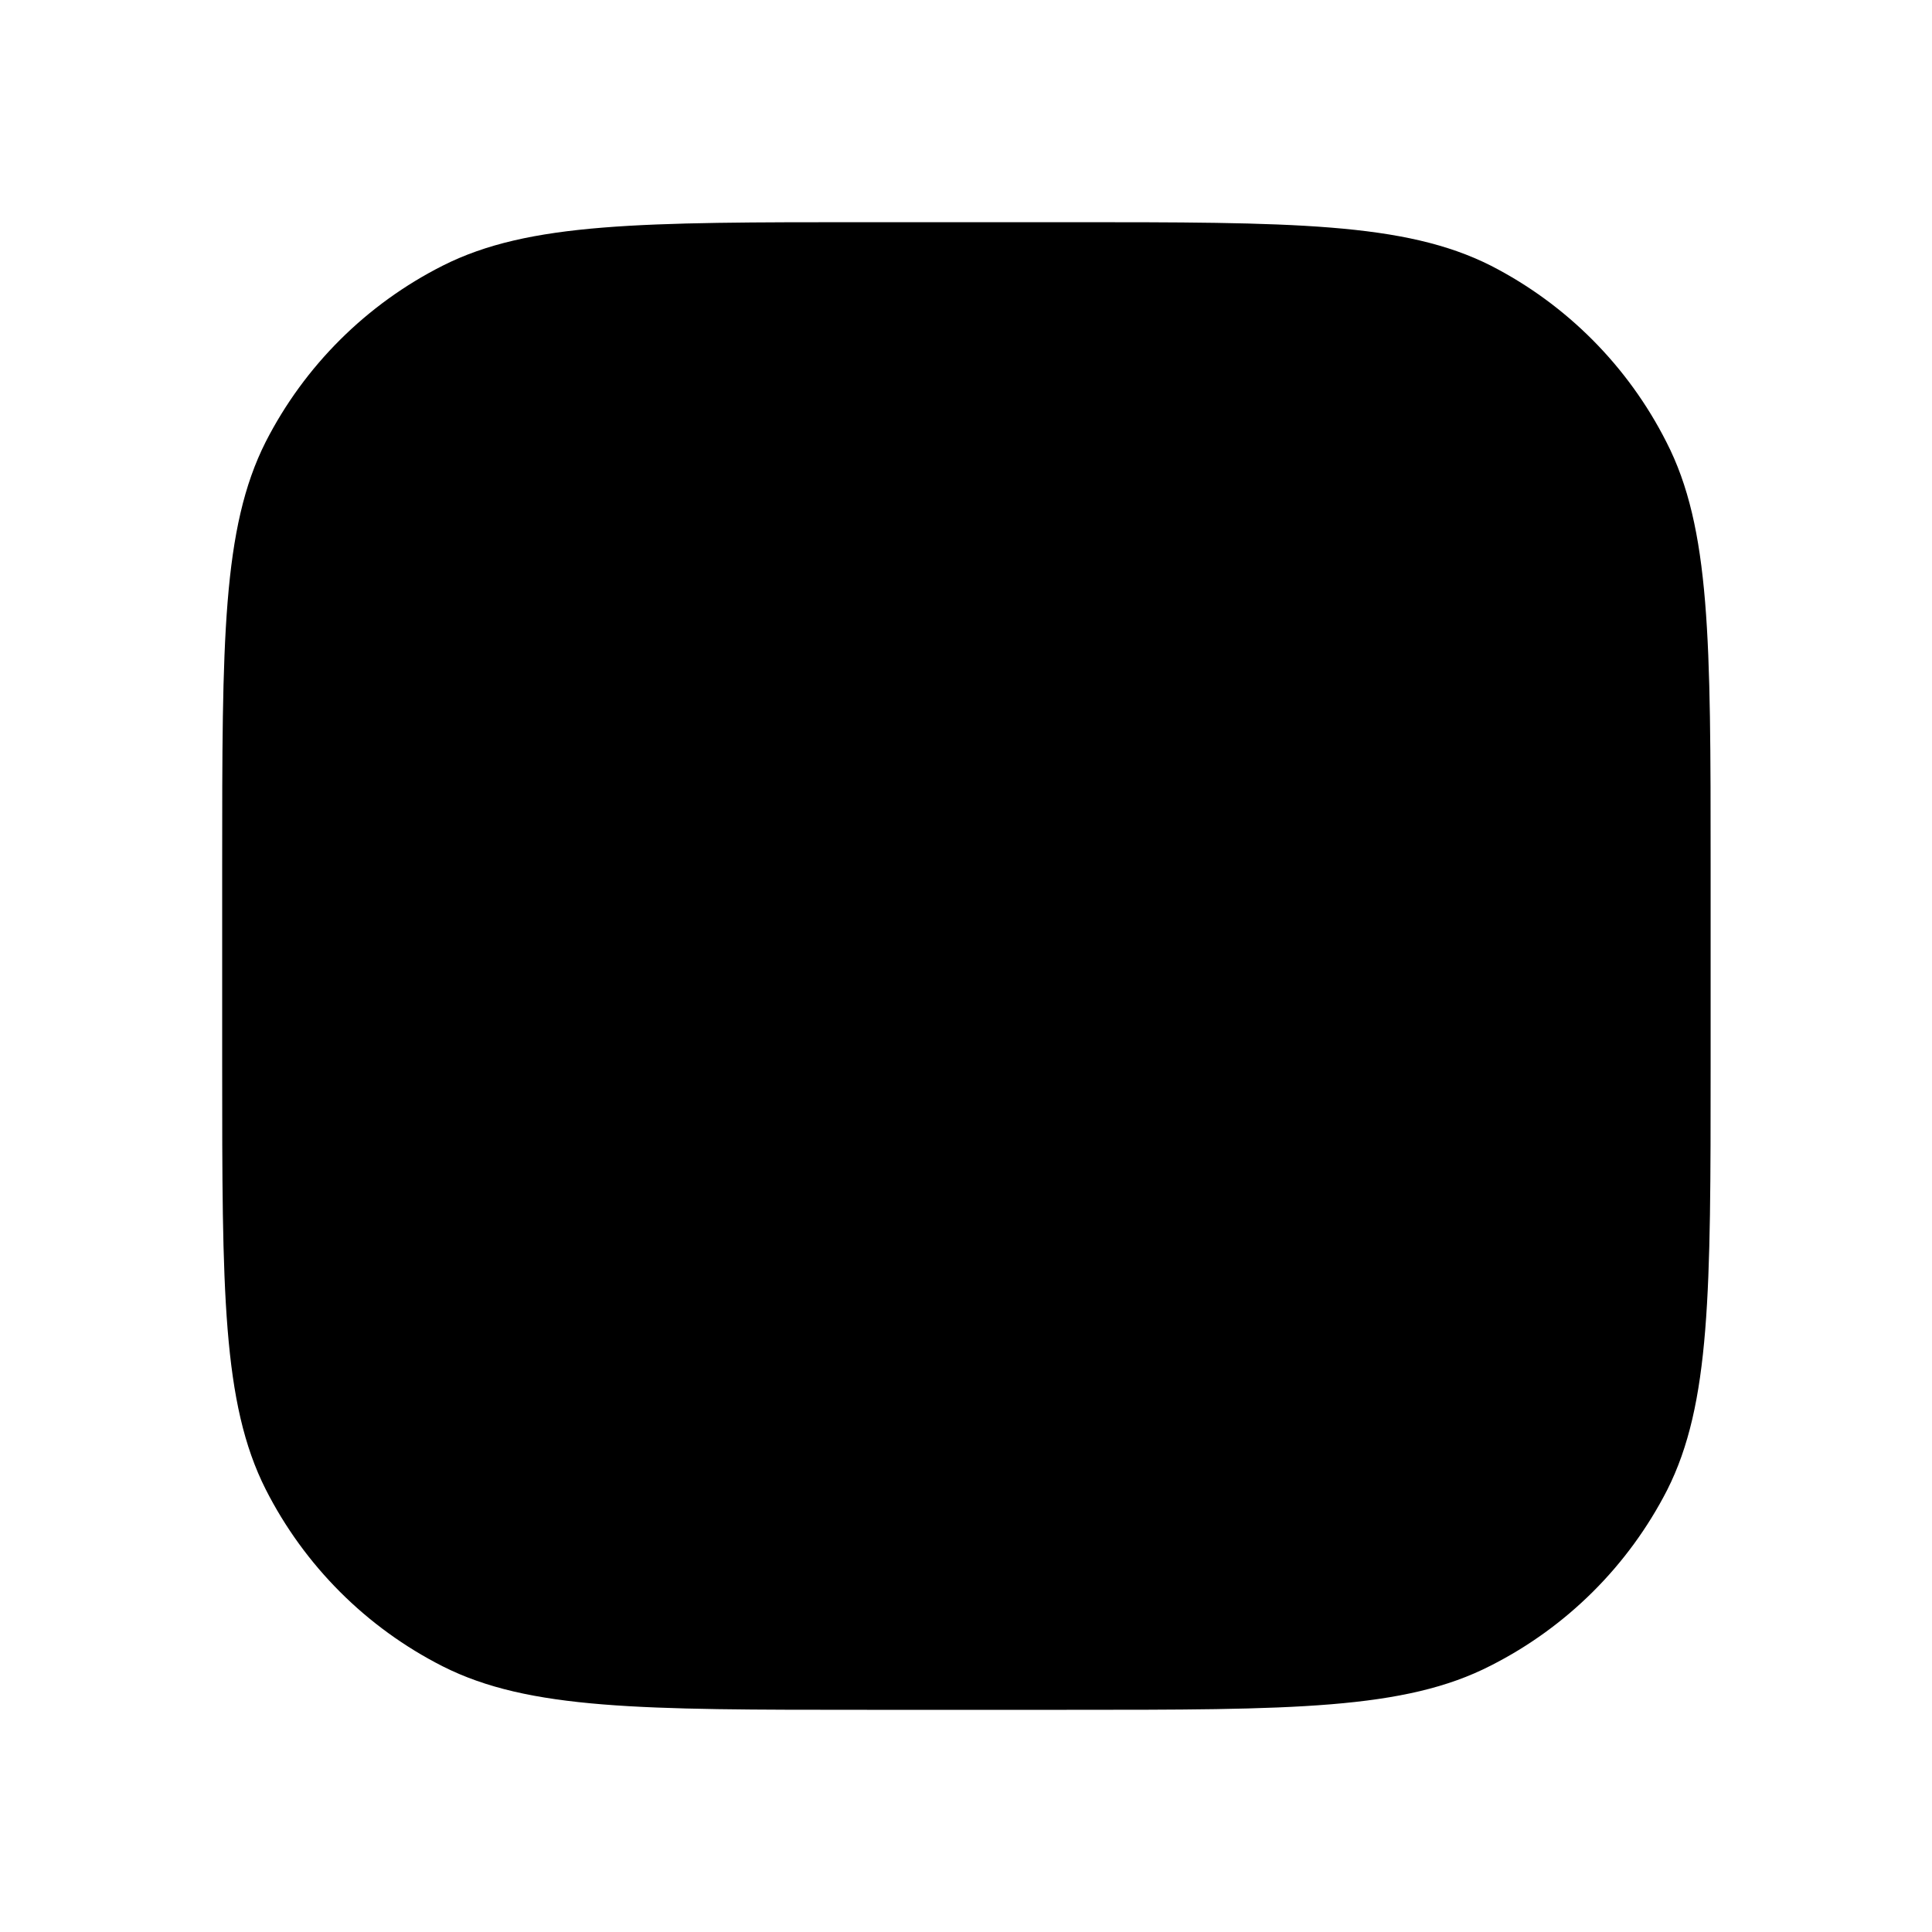
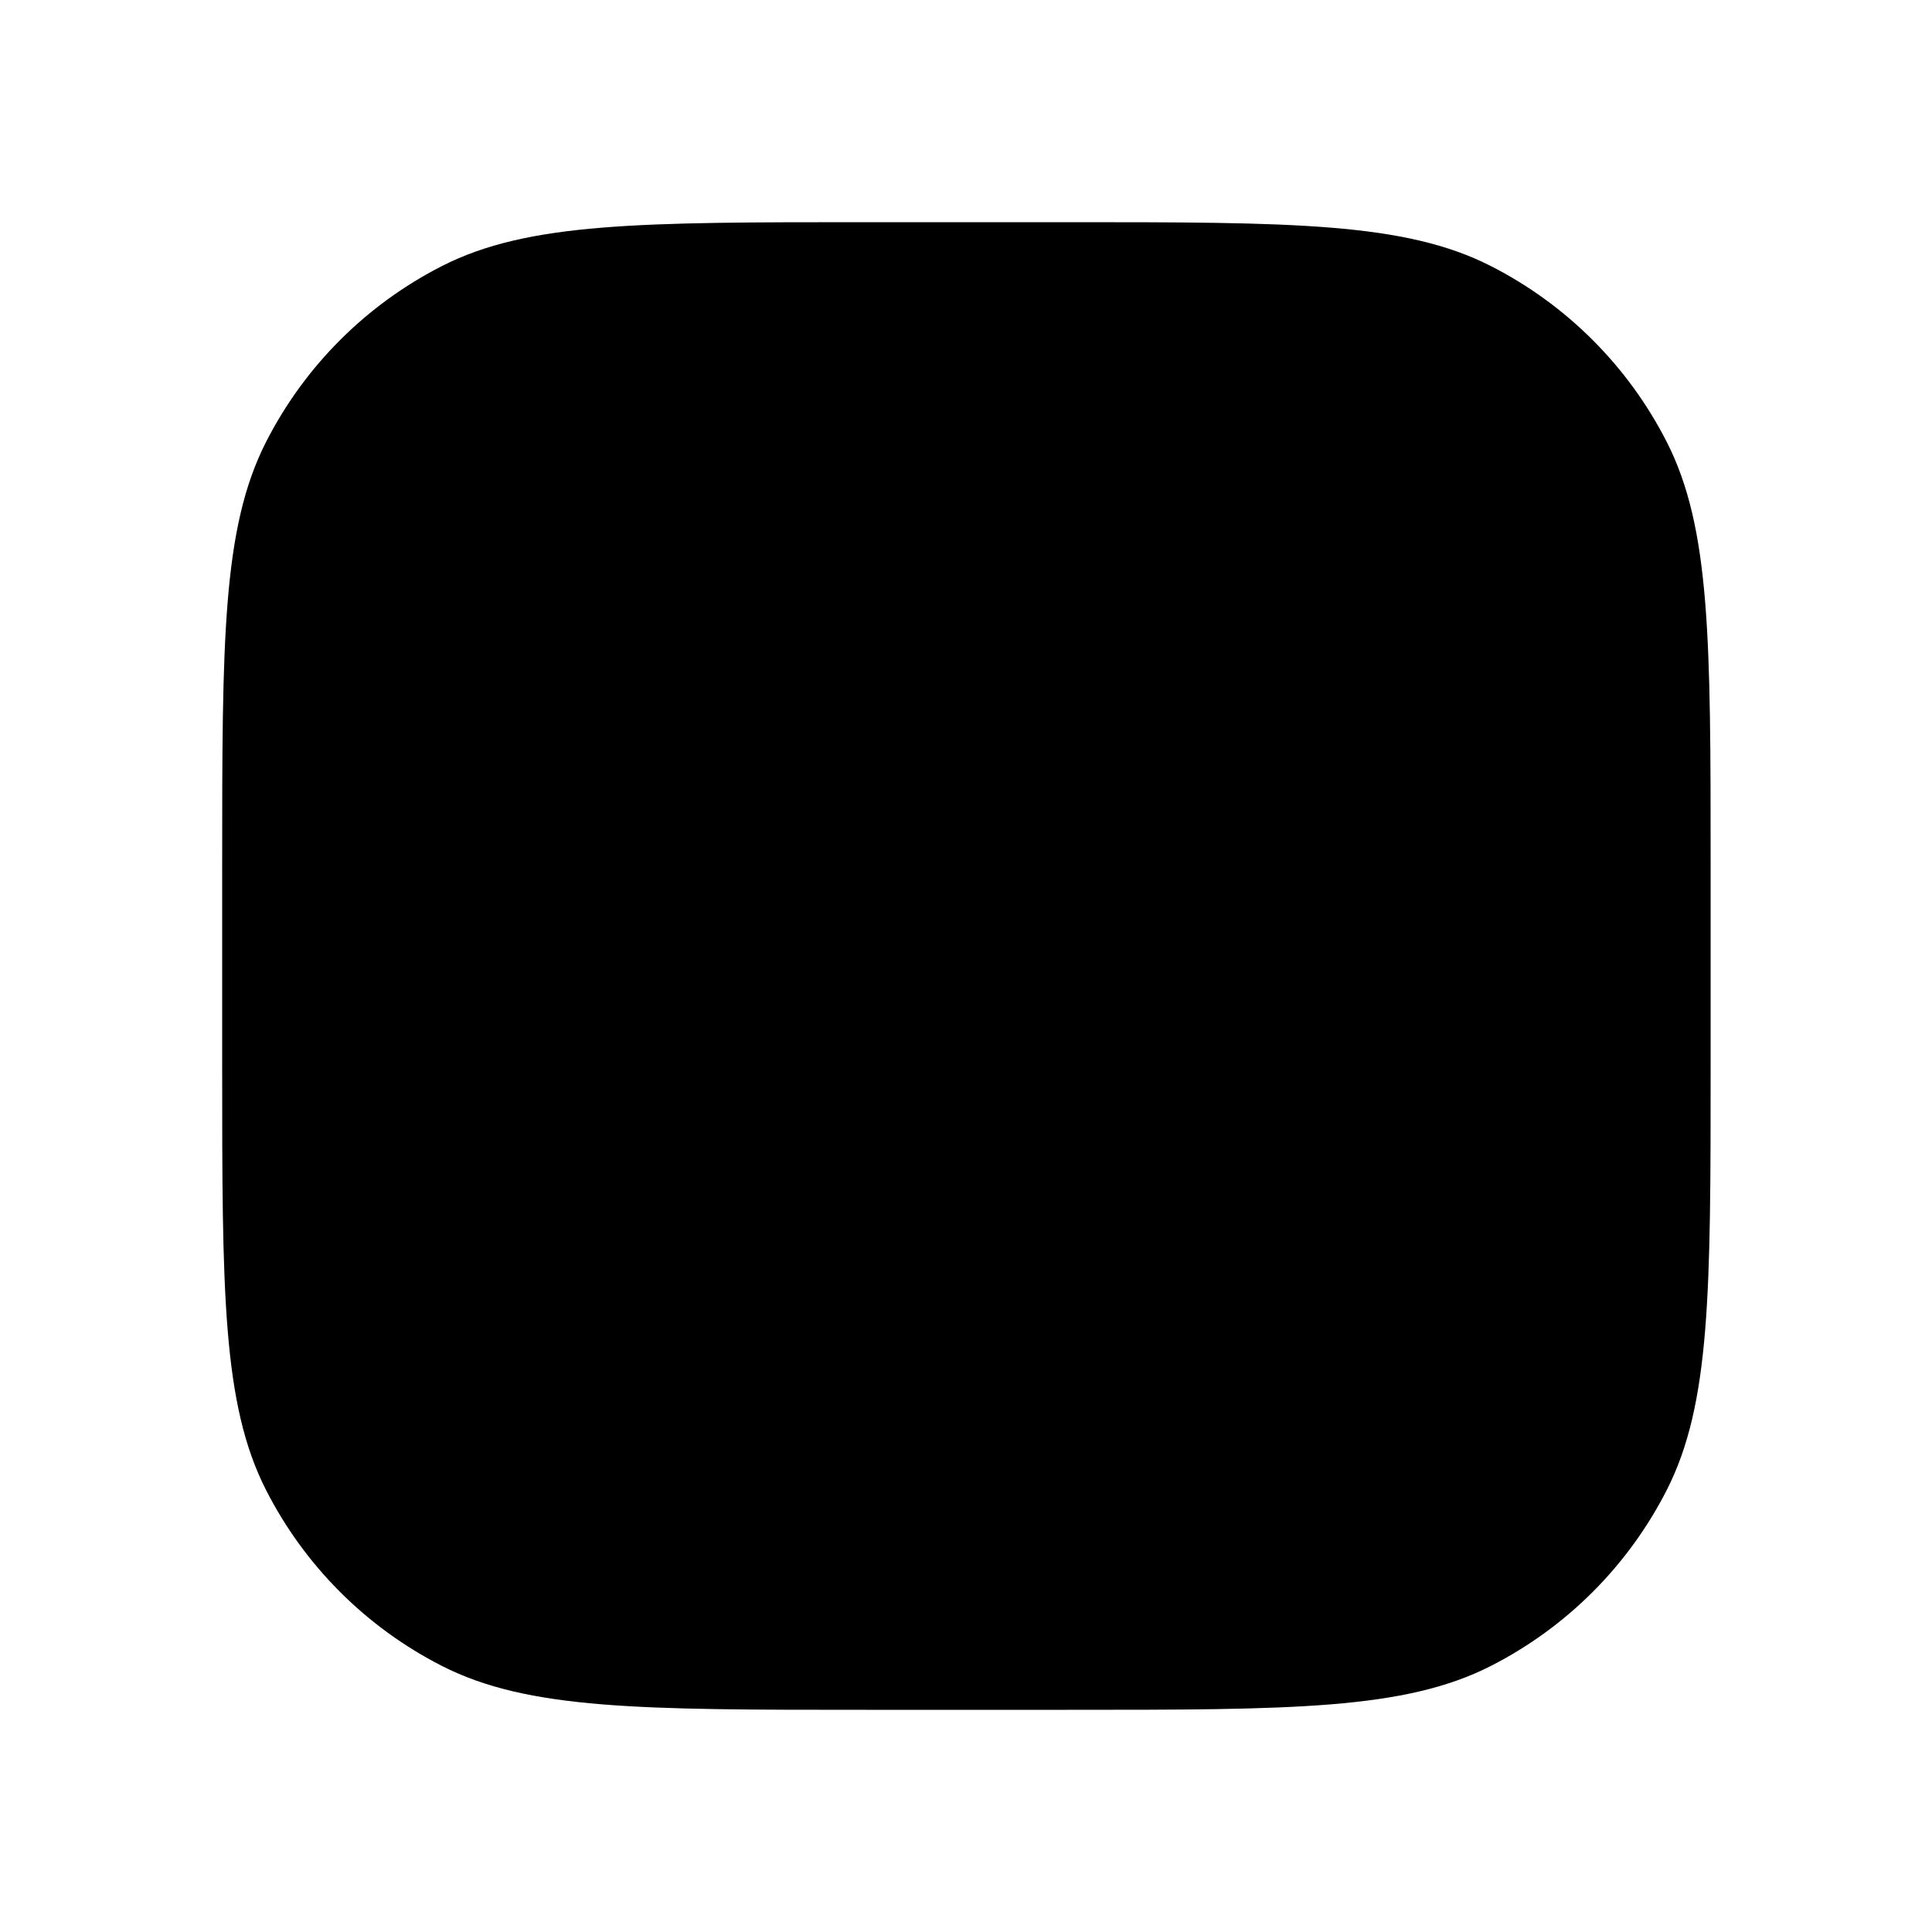
<svg xmlns="http://www.w3.org/2000/svg" viewBox="0 0 24 24" width="24" height="24">
-   <path d="M2.76 10.76c0-2.8 0-4.2.54-5.27A5 5 0 0 1 5.5 3.3c1.07-.54 2.47-.54 5.27-.54h2.48c2.8 0 4.2 0 5.27.54a5 5 0 0 1 2.18 2.19c.55 1.07.55 2.47.55 5.27v2.48c0 2.8 0 4.2-.54 5.27a5 5 0 0 1-2.19 2.18c-1.07.55-2.47.55-5.27.55h-2.48c-2.8 0-4.2 0-5.27-.54a5 5 0 0 1-2.2-2.2c-.54-1.07-.54-2.47-.54-5.27z" />
+   <path d="M2.76 10.76C2.76 7.96 2.76 6.56 3.305 5.49A5 5 0 0 1 5.49 3.305C6.56 2.76 7.96 2.76 10.76 2.76L13.25 2.76C16.05 2.76 17.45 2.76 18.52 3.305A5 5 0 0 1 20.705 5.49C21.25 6.56 21.25 7.96 21.25 10.76L21.25 13.24C21.25 16.04 21.25 17.44 20.705 18.51A5 5 0 0 1 18.52 20.695C17.45 21.24 16.05 21.24 13.25 21.24L10.76 21.24C7.96 21.24 6.56 21.24 5.49 20.695A5 5 0 0 1 3.305 18.51C2.76 17.44 2.76 16.04 2.76 13.24Z" />
</svg>
